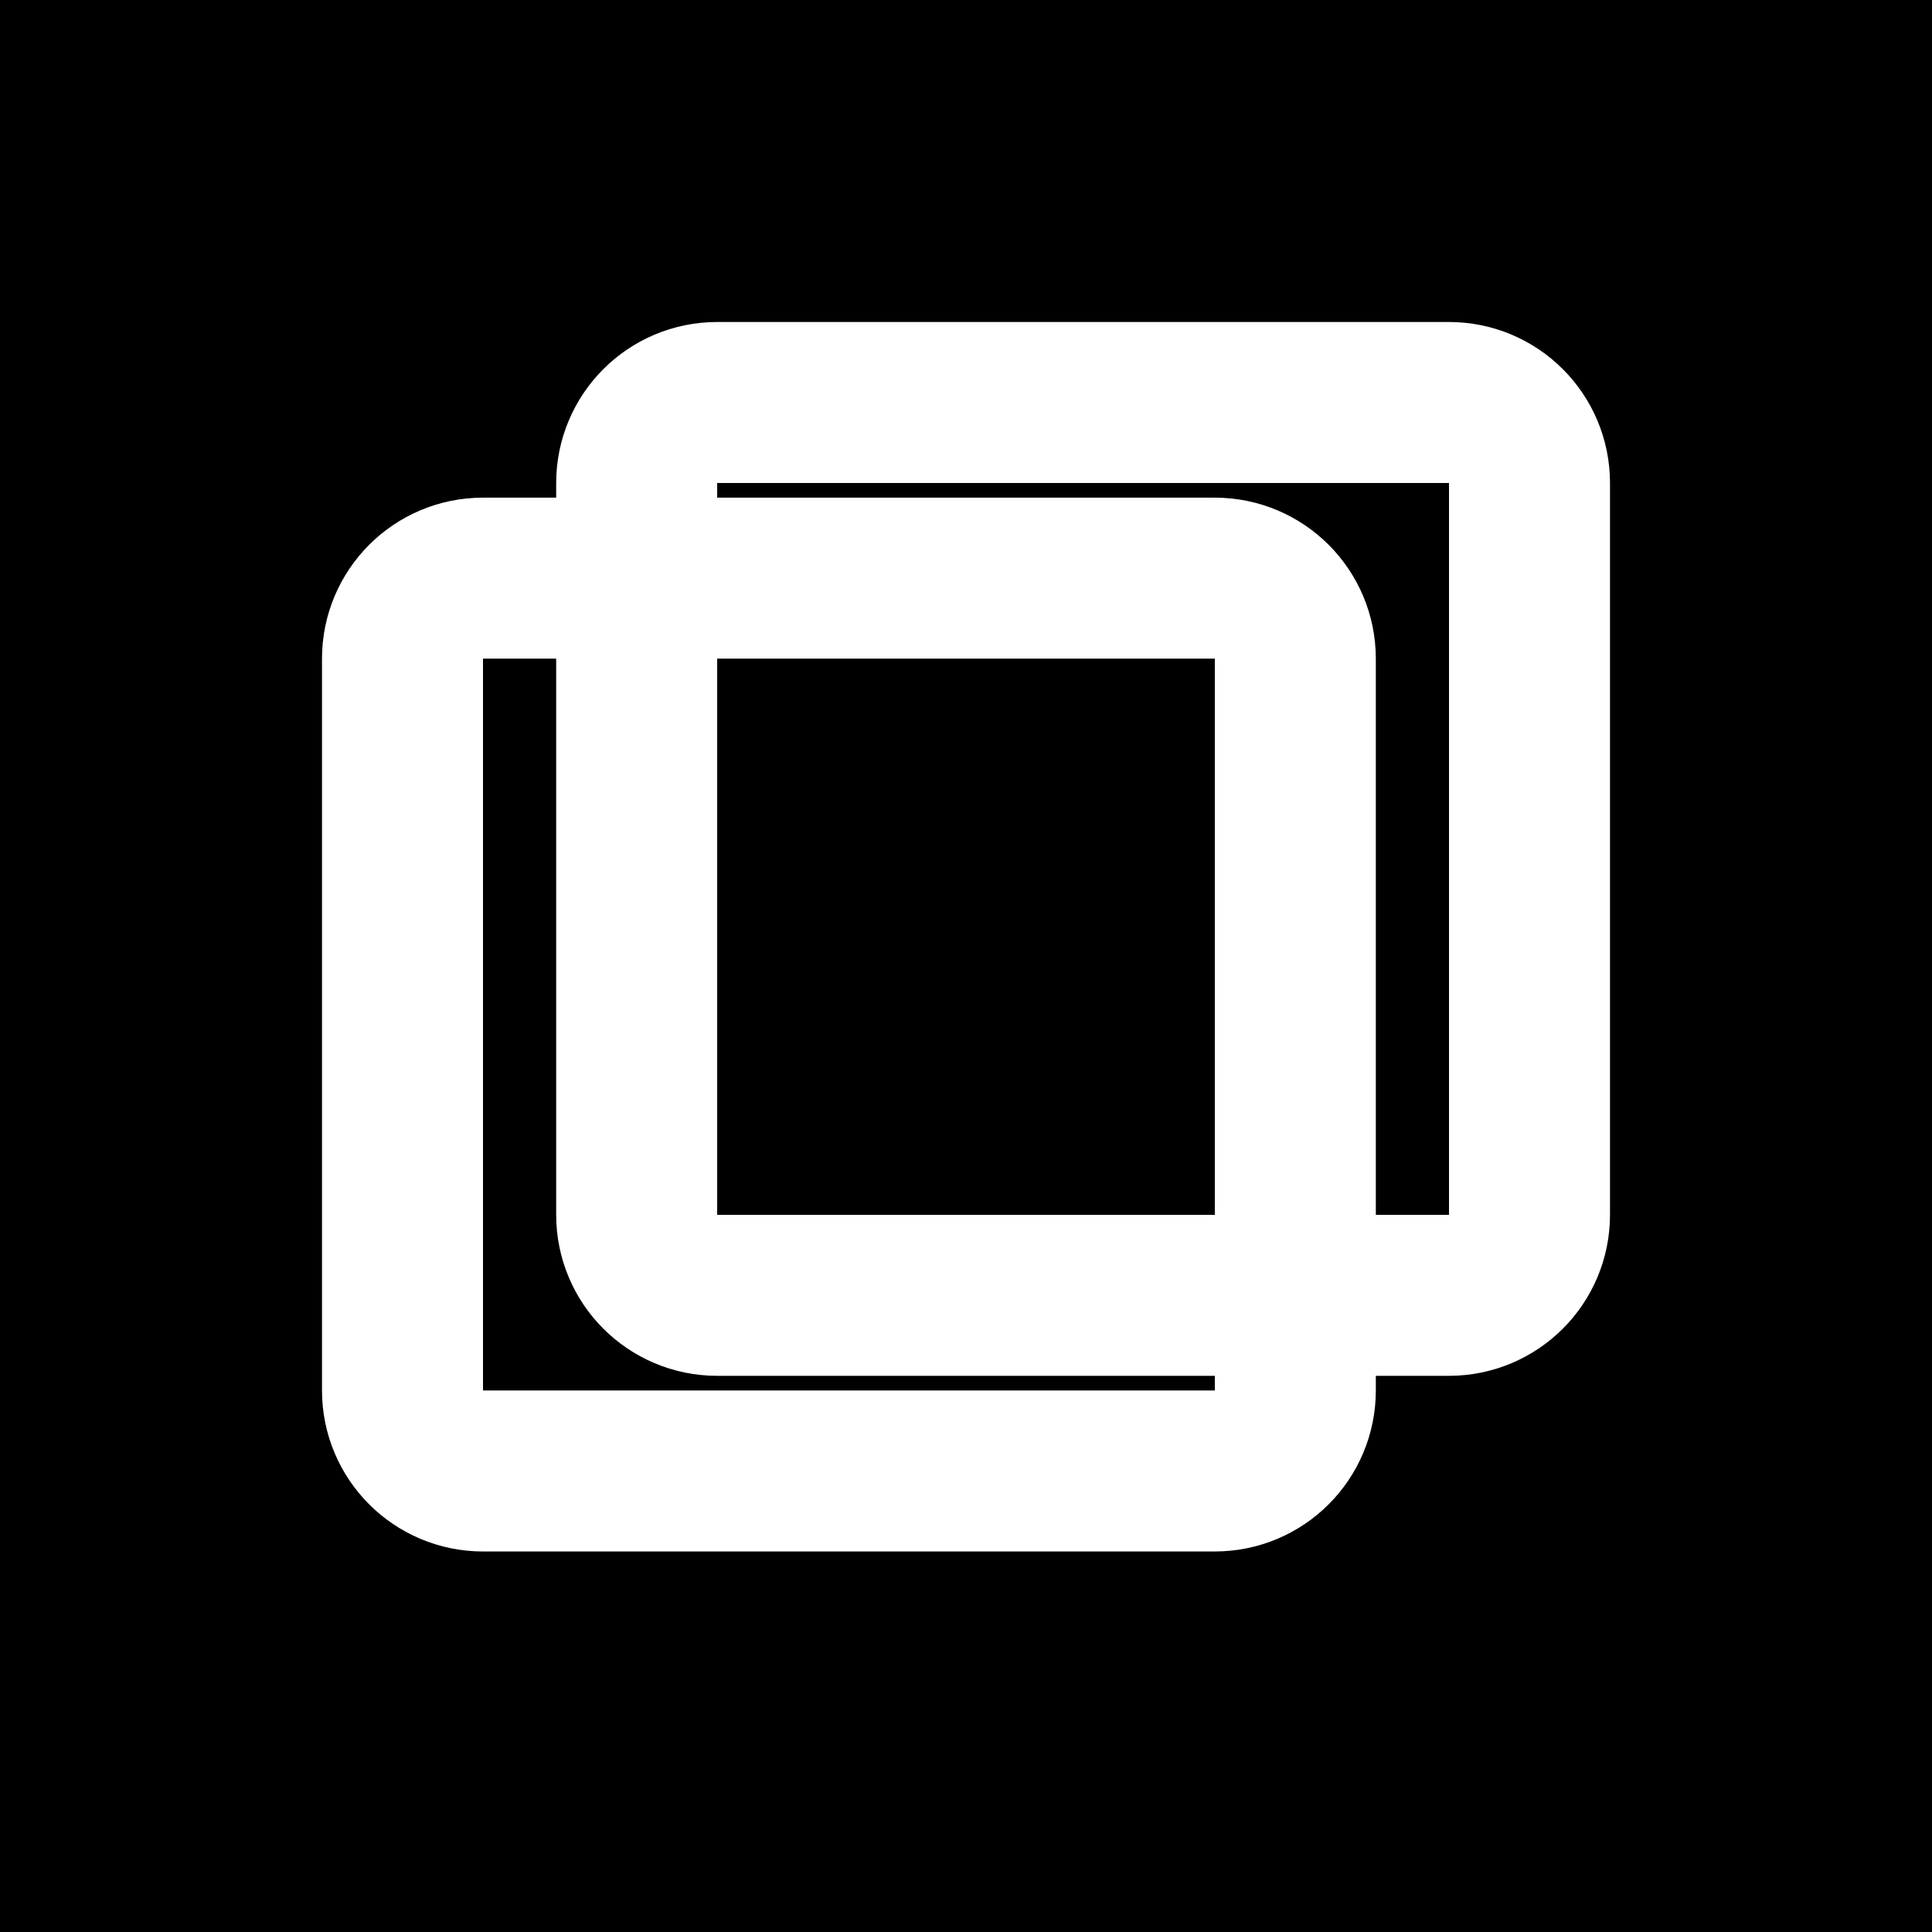
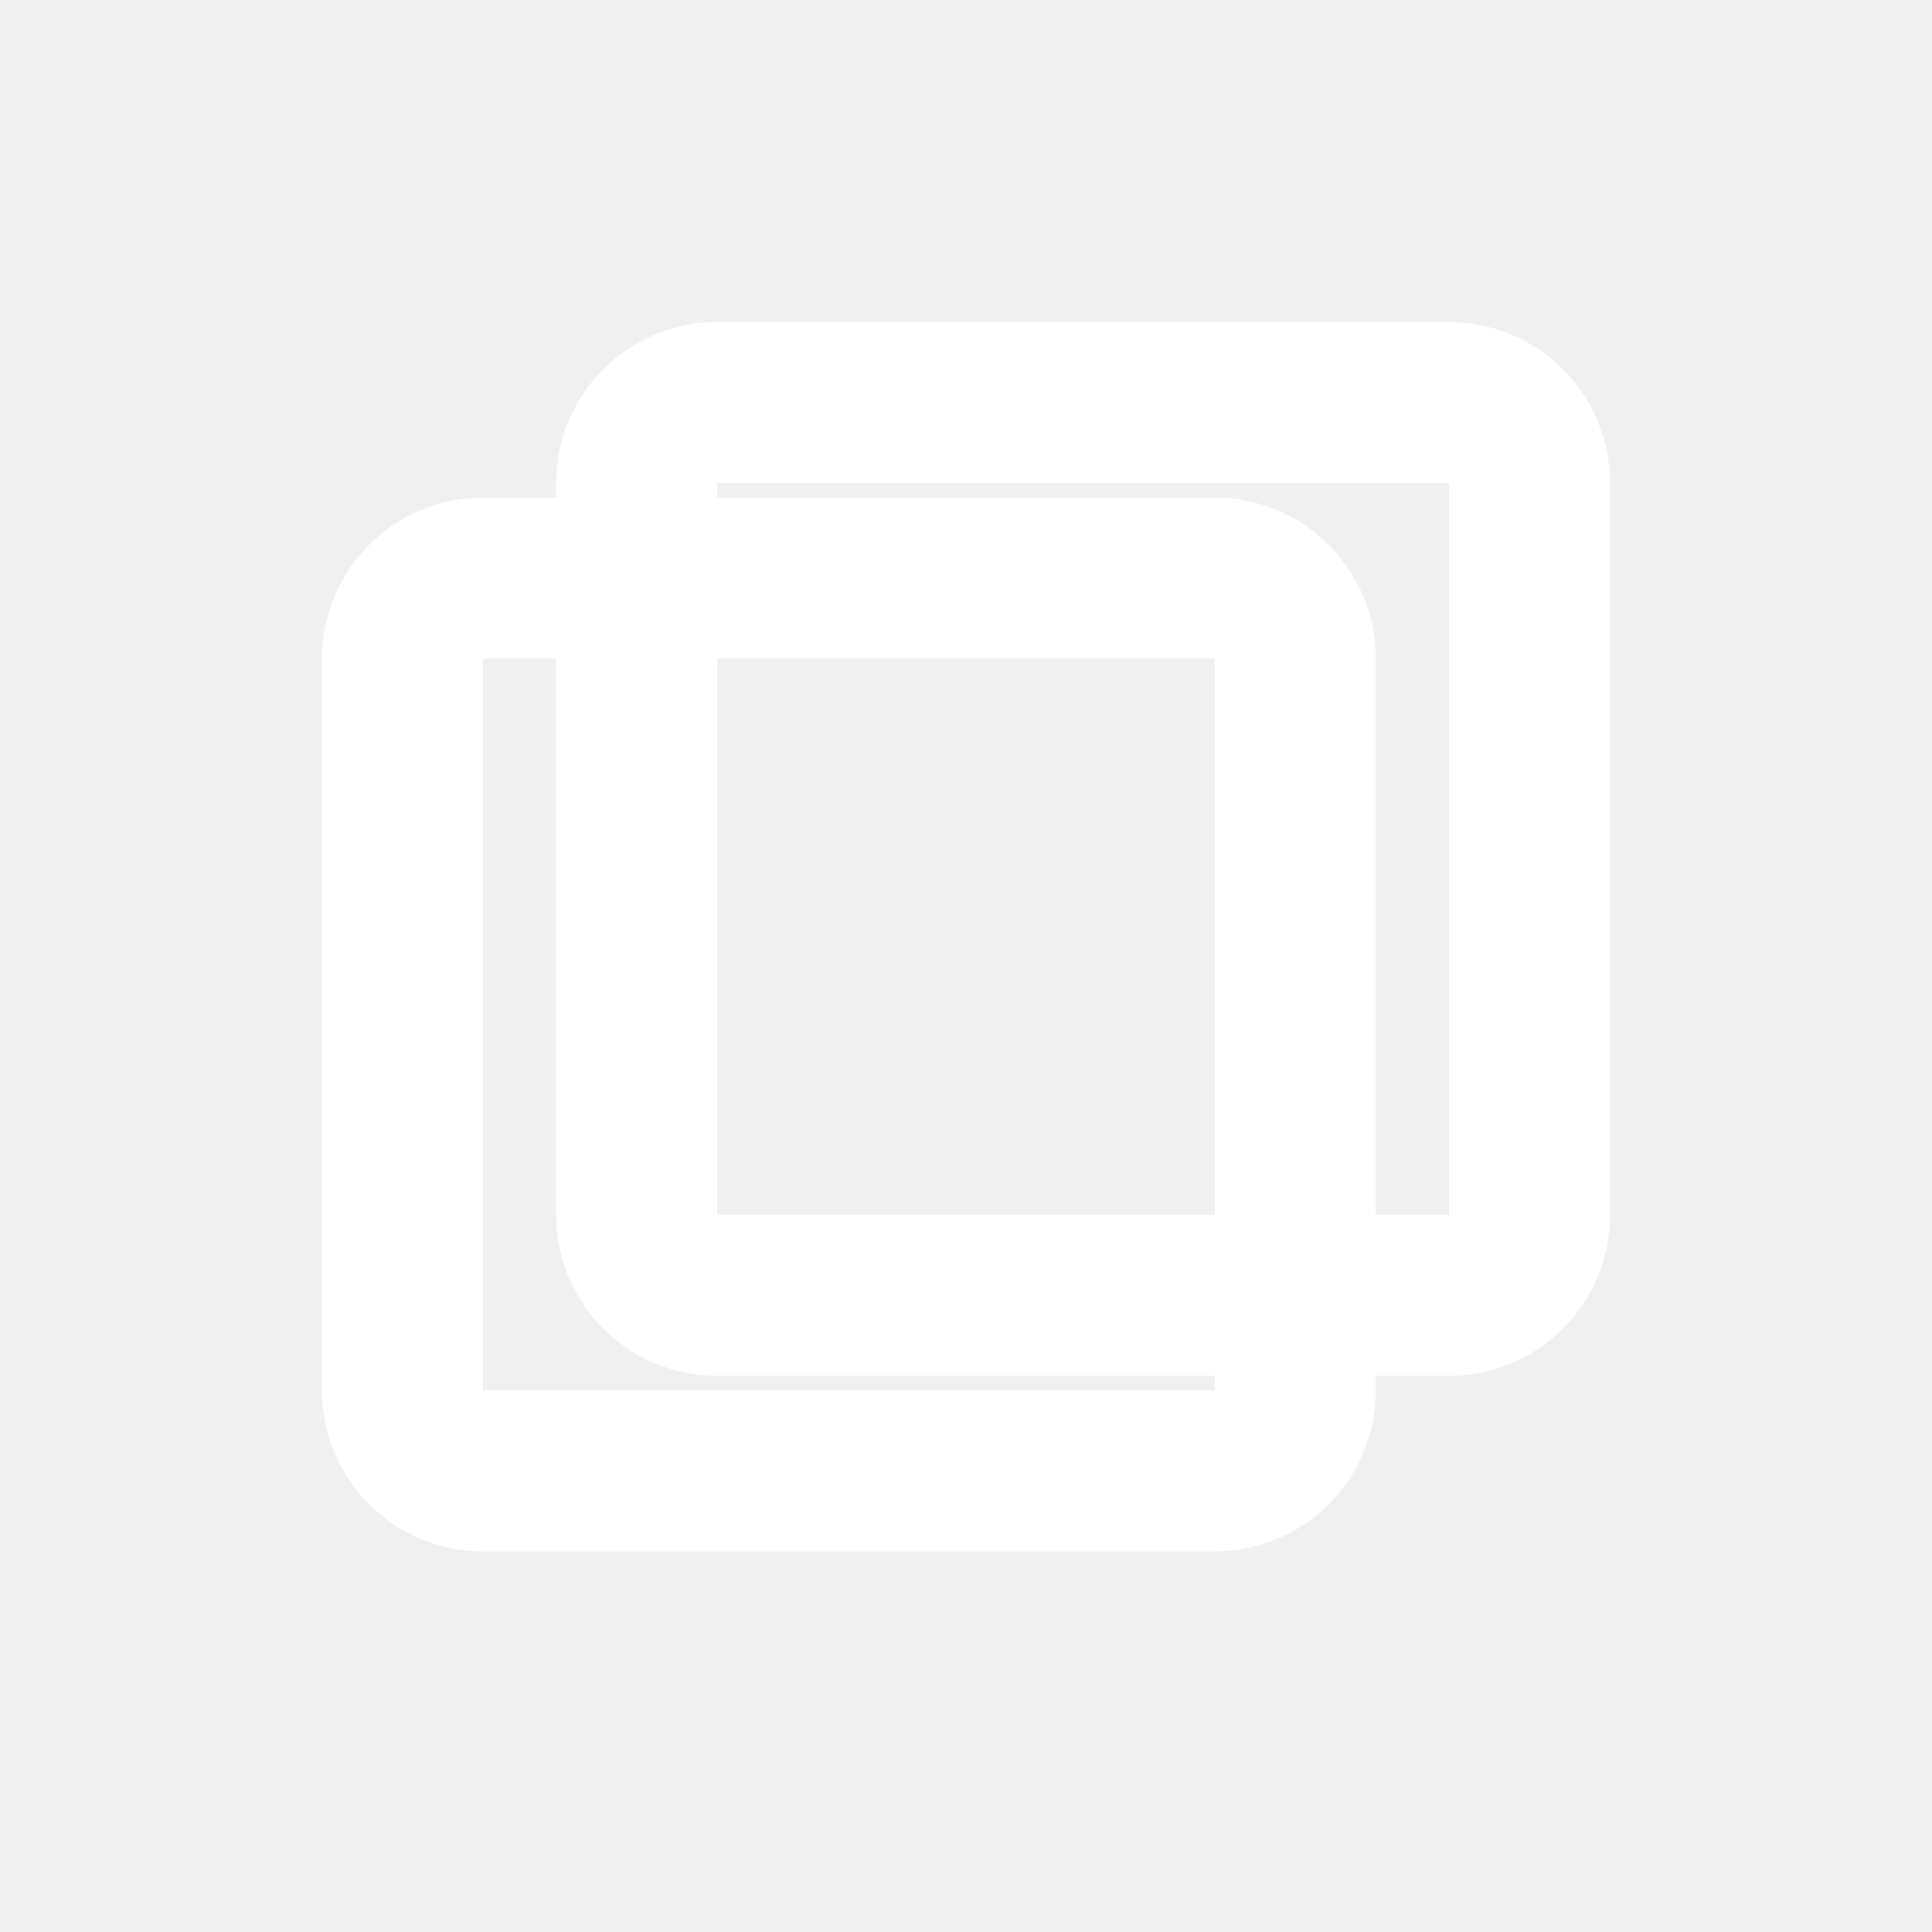
<svg xmlns="http://www.w3.org/2000/svg" width="24" height="24" viewBox="0 0 24 24" fill="none">
-   <rect width="24" height="24" fill="black" />
+   <rect width="24" height="24" fill="none" />
  <rect x="7.909" y="5" width="11.091" height="11.091" rx="1" stroke="white" stroke-width="2" />
  <rect x="5" y="7.182" width="11.091" height="11.091" rx="1" stroke="white" stroke-width="2" />
</svg>
